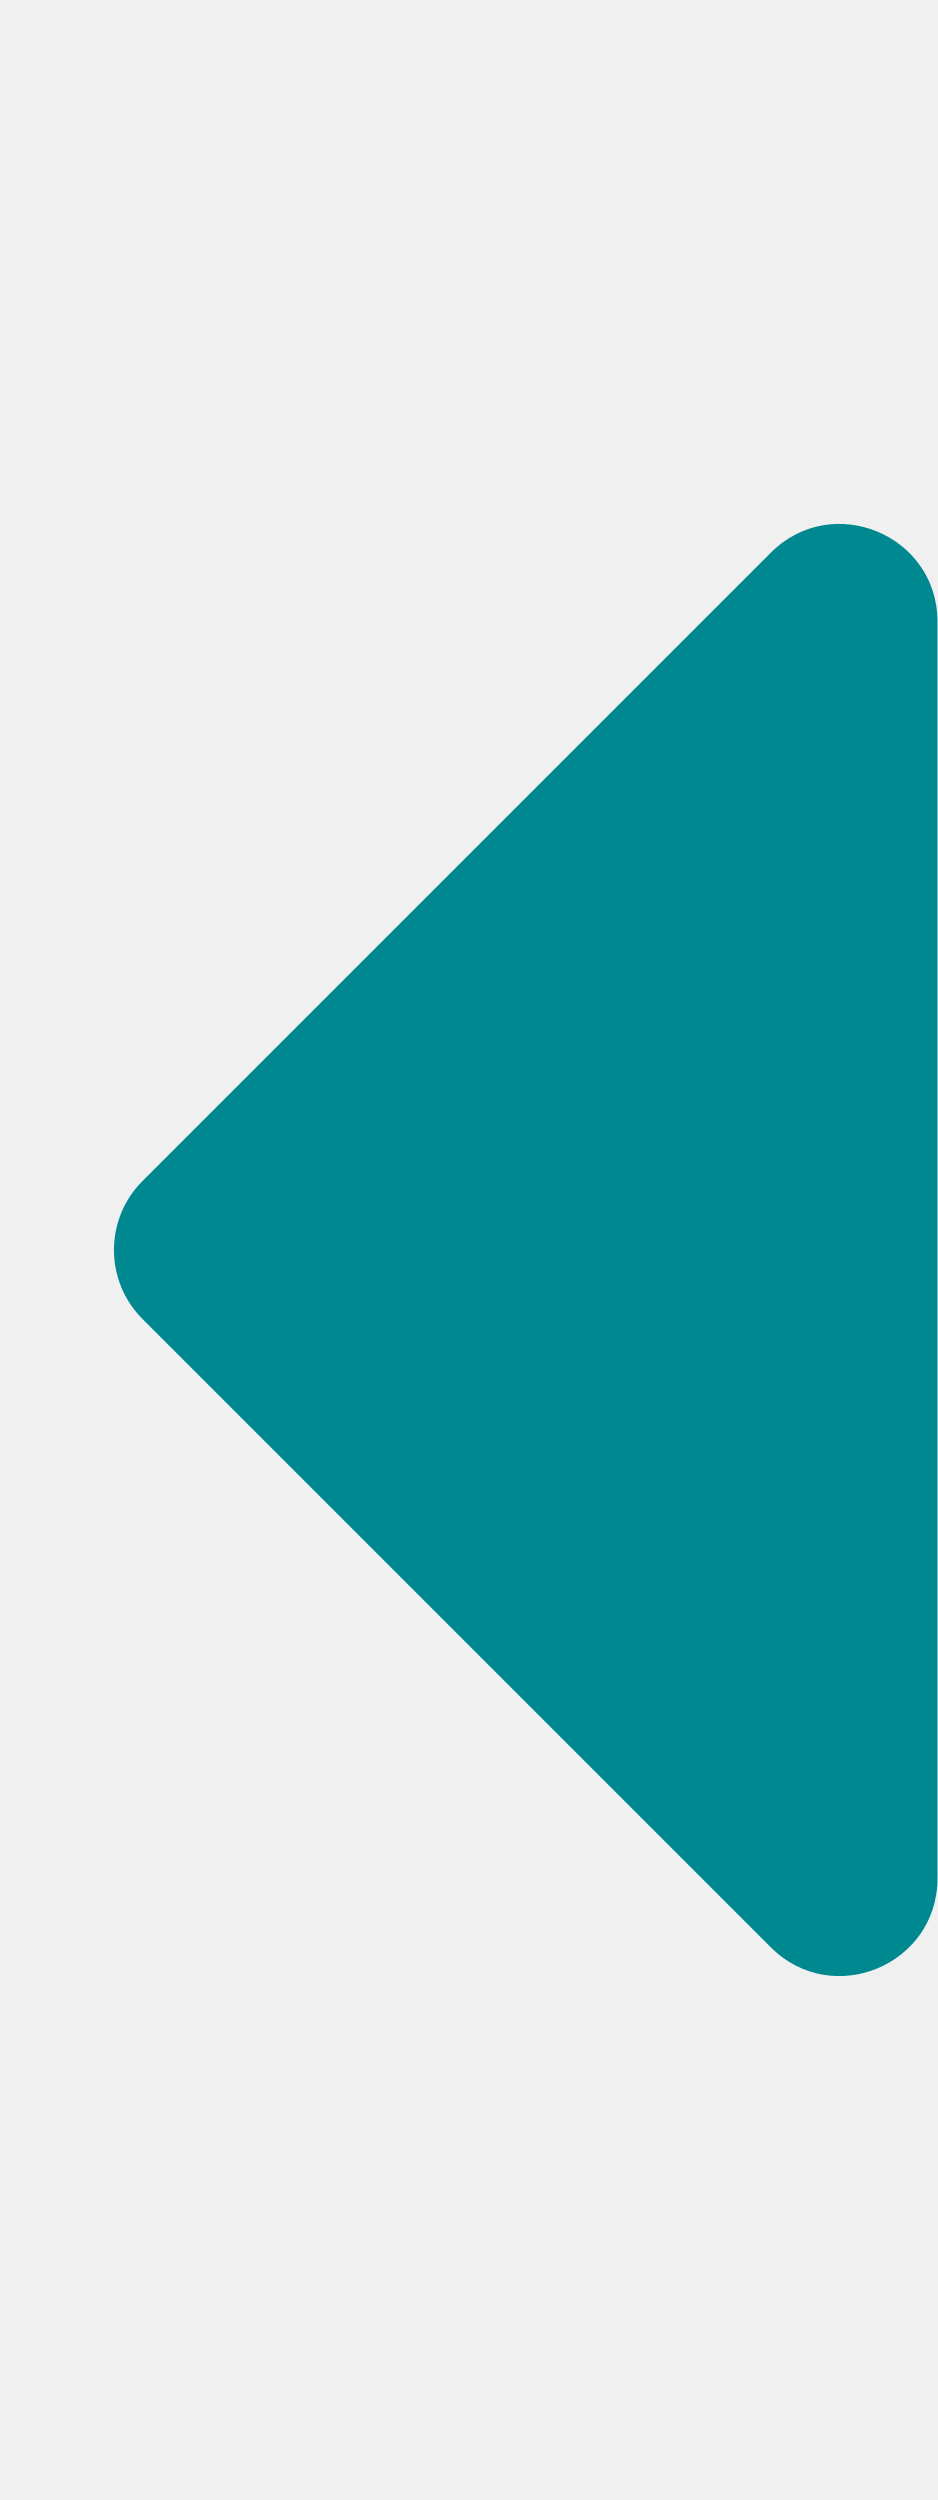
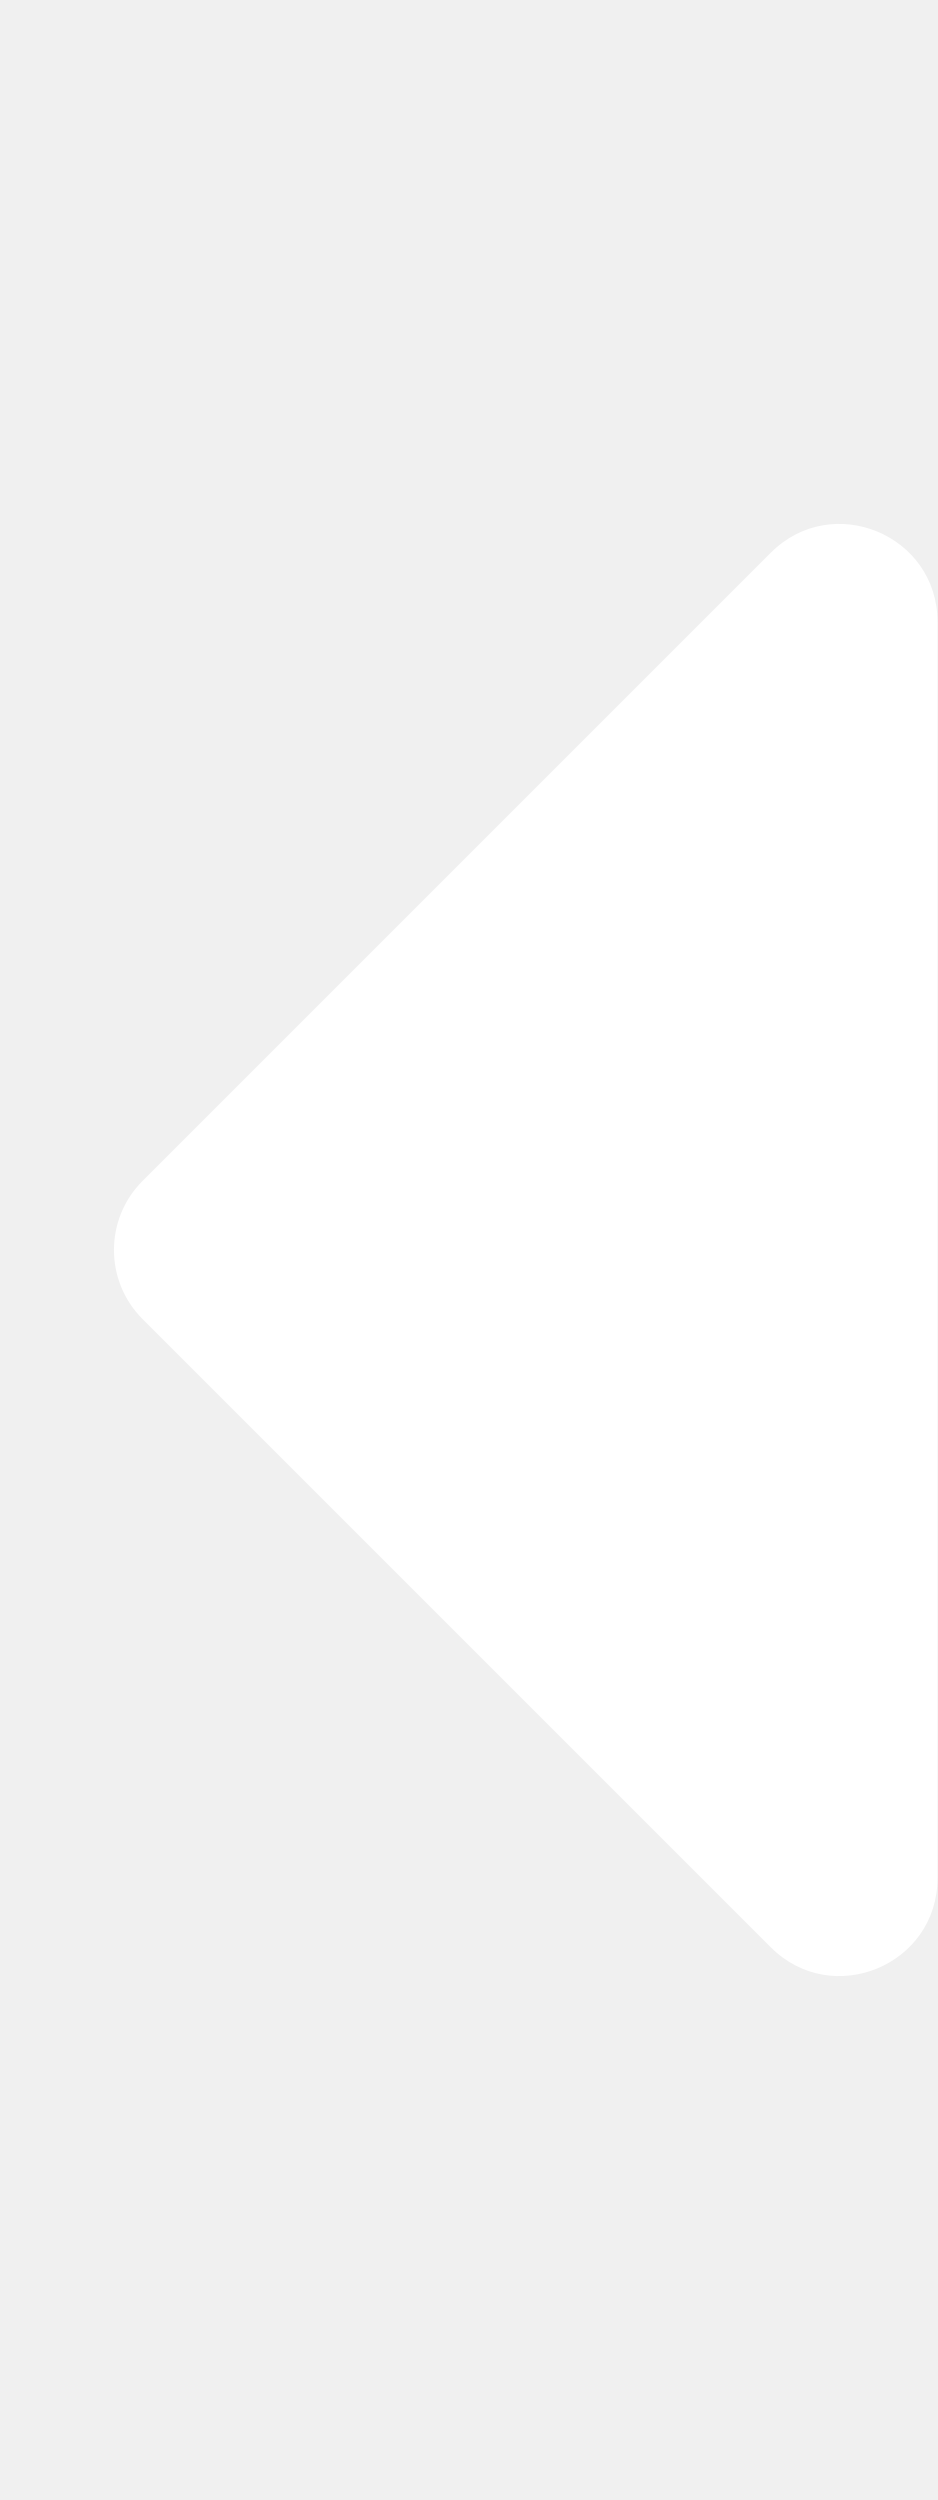
<svg xmlns="http://www.w3.org/2000/svg" aria-hidden="true" focusable="false" data-prefix="fas" data-icon="caret-left" class="svg-inline--fa fa-caret-left fa-w-6" role="img" viewBox="0 0 192 512">
-   <path fill="rgb(0, 136, 145)" d="M192 127.338v257.324c0 17.818-21.543 26.741-34.142 14.142L29.196 270.142c-7.81-7.81-7.81-20.474 0-28.284l128.662-128.662c12.599-12.6 34.142-3.676 34.142 14.142z" />
+   <path fill="#ffffff" d="M192 127.338v257.324c0 17.818-21.543 26.741-34.142 14.142L29.196 270.142c-7.81-7.81-7.81-20.474 0-28.284l128.662-128.662c12.599-12.6 34.142-3.676 34.142 14.142z" />
</svg>
